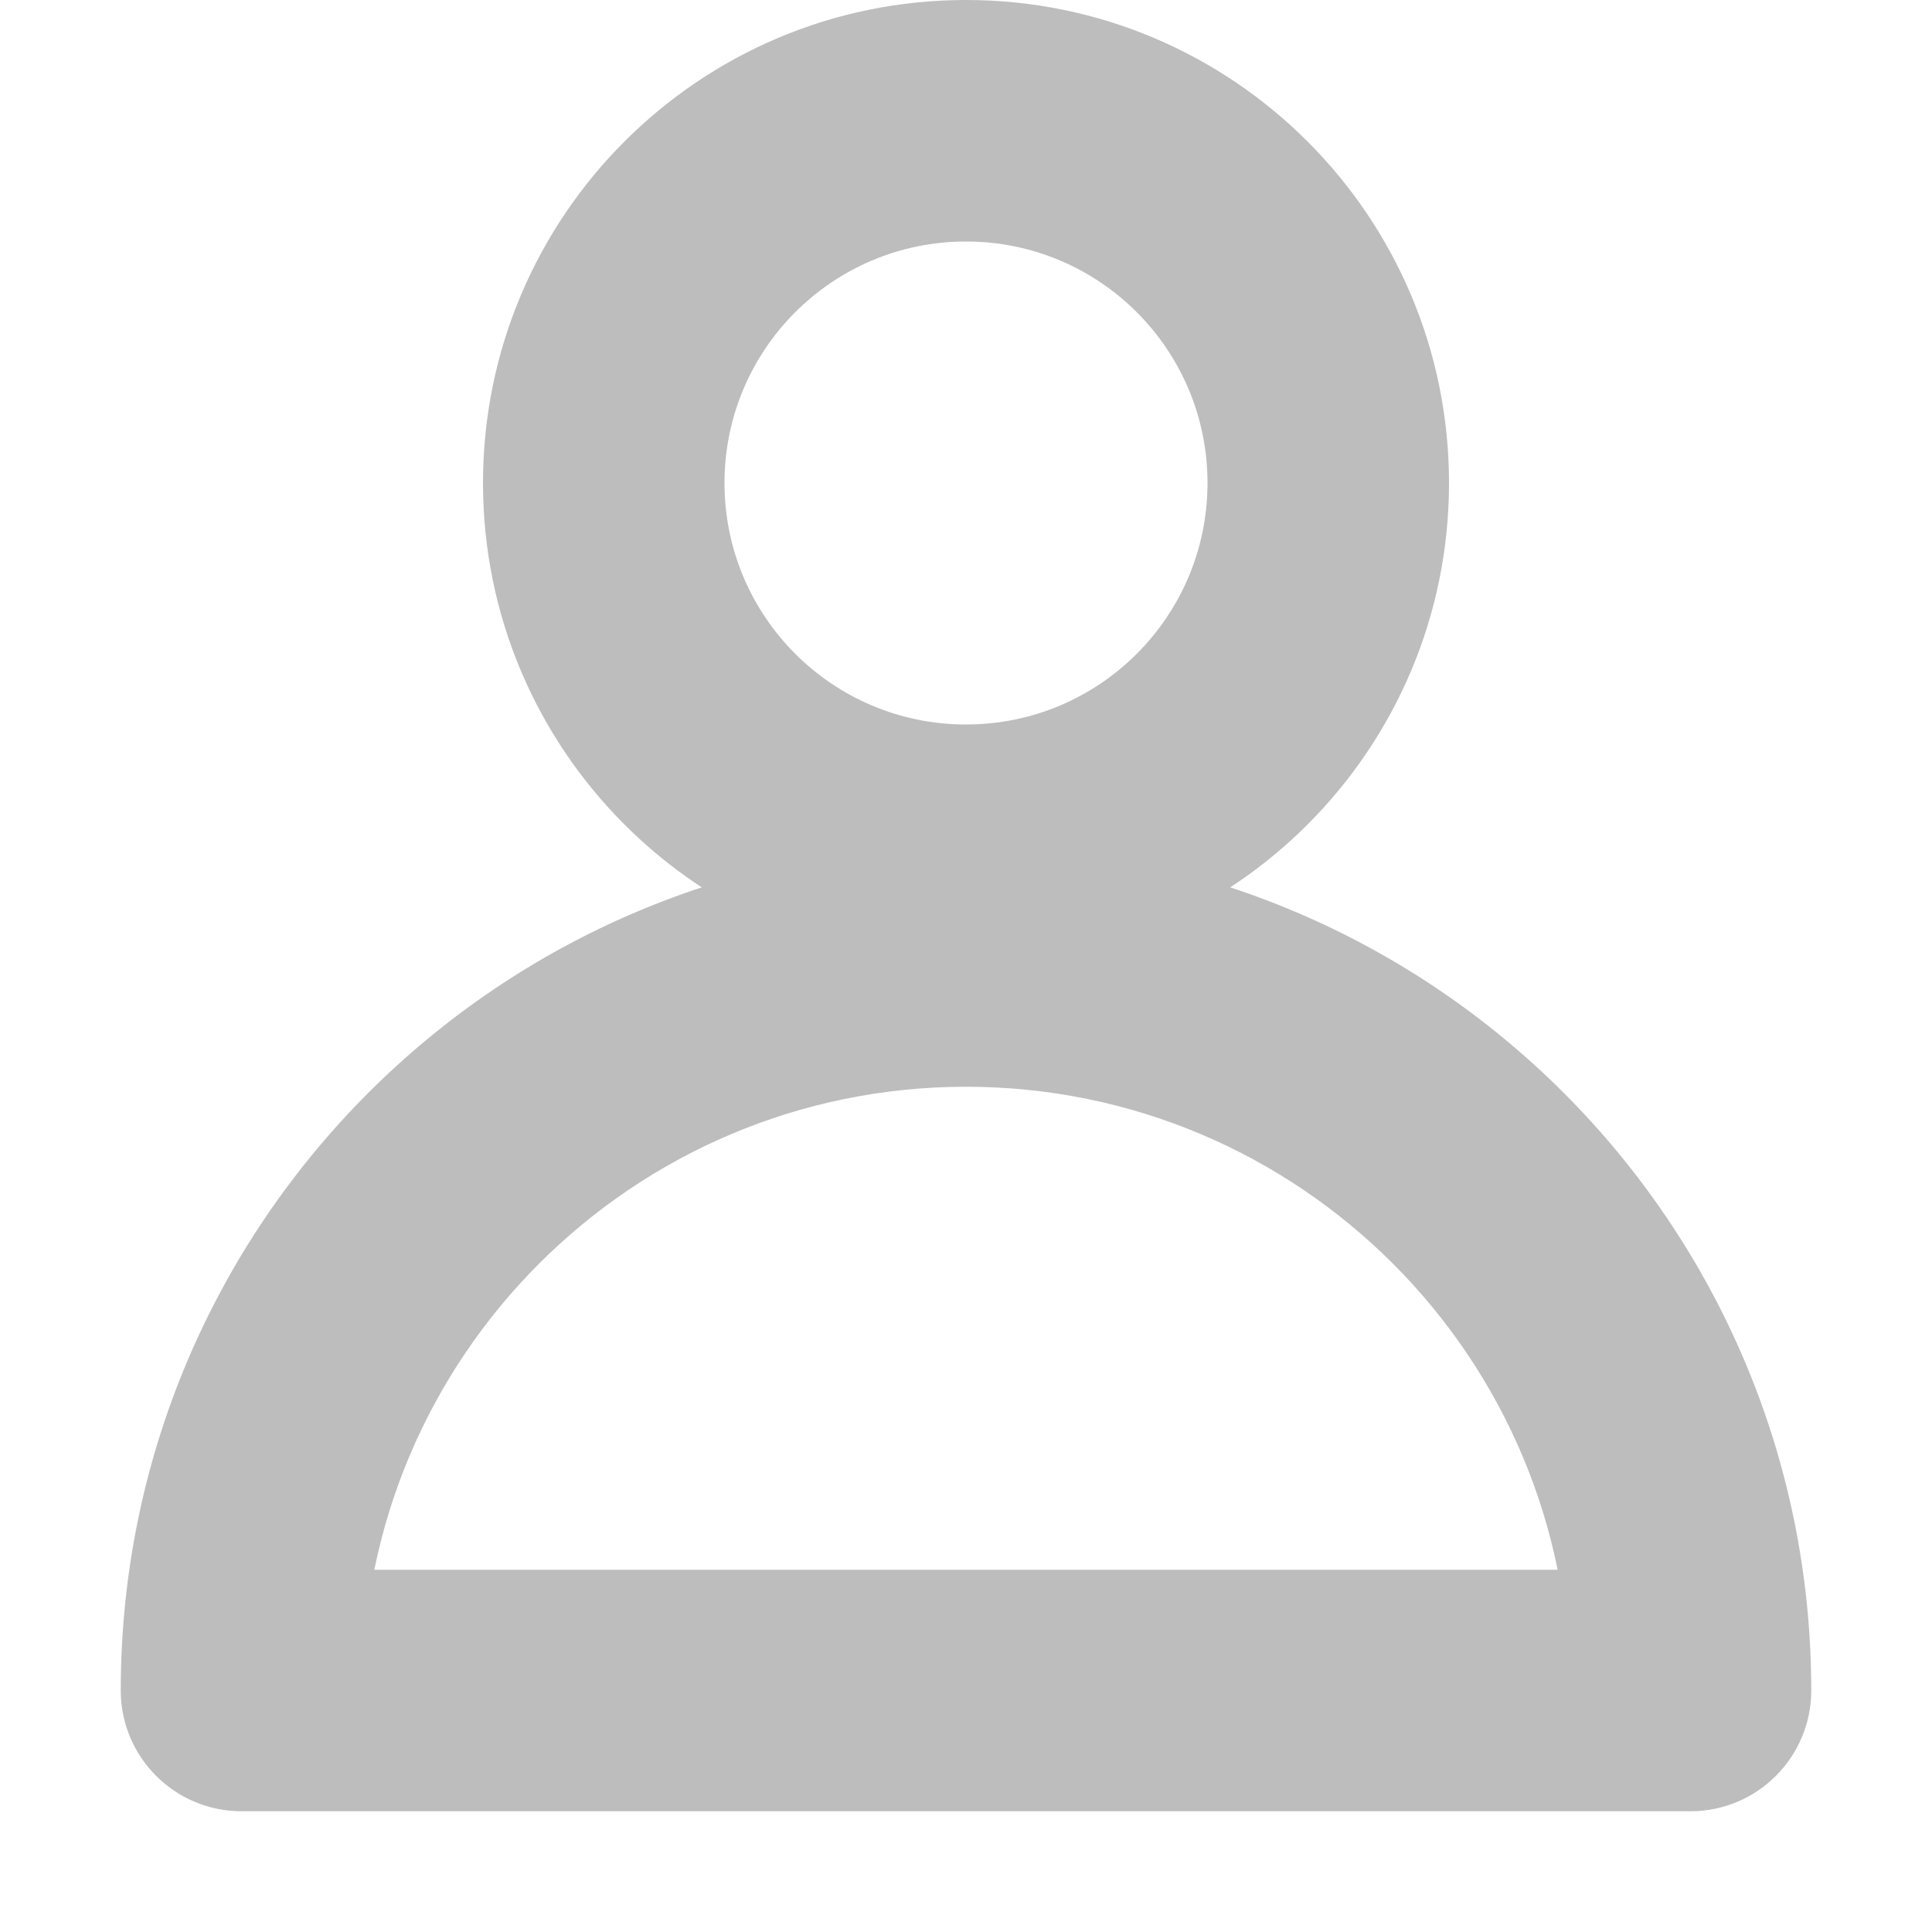
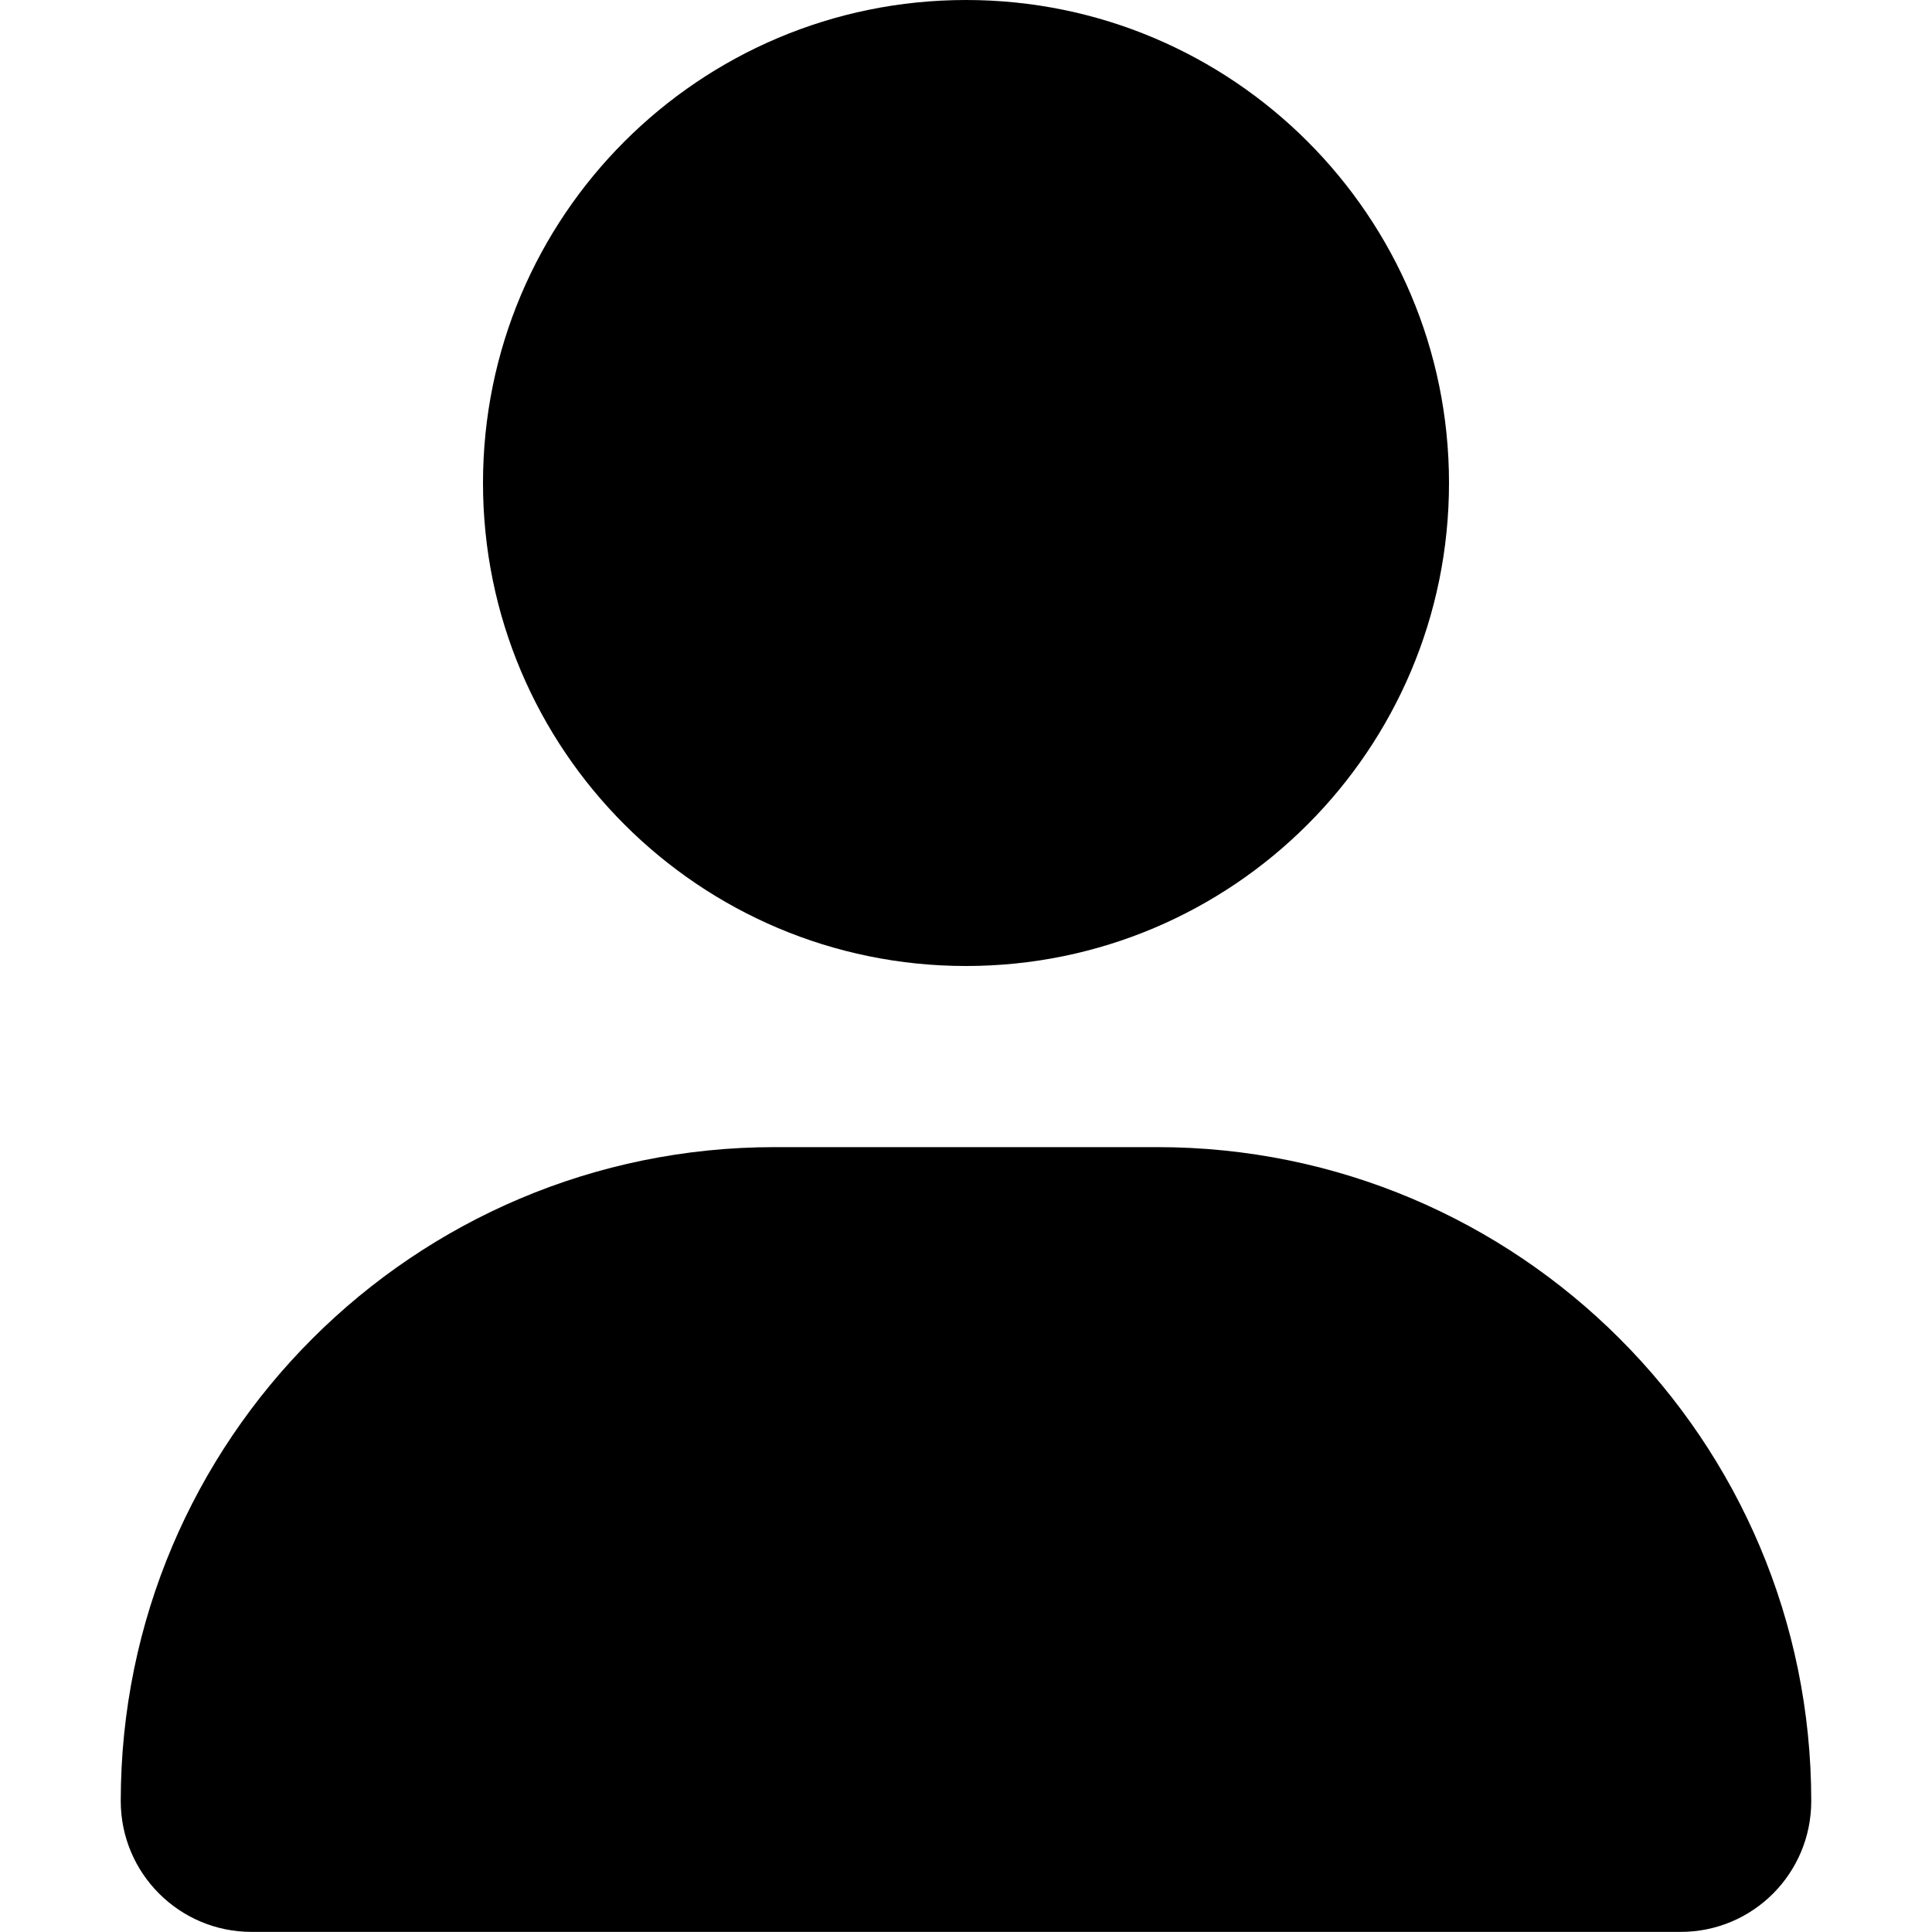
- <svg xmlns="http://www.w3.org/2000/svg" width="20px" height="20px" viewBox="0 0 16 16" version="1.1">
-   <defs />
-   <g id="Page-1" stroke="none" stroke-width="1" fill="none" fill-rule="evenodd">
-     <g id="discussion-profile" fill-rule="nonzero" fill="#BDBDBD">
-       <g id="Ellipse-2" transform="translate(1, 7)">
-         <g id="path0_stroke-link">
-           <path d="M13,7 L13,8 C13.552,8 14,7.552 14,7 L13,7 Z M1,7 L0,7 C0,7.552 0.448,8 1,8 L1,7 Z M2,7 C2,4.239 4.239,2 7,2 L7,0 C3.134,0 0,3.134 0,7 L2,7 Z M7,2 C9.761,2 12,4.239 12,7 L14,7 C14,3.134 10.866,0 7,0 L7,2 Z M1,8 L13,8 L13,6 L1,6 L1,8 Z" id="path0_stroke" />
-         </g>
-       </g>
-       <g id="Ellipse-2" transform="translate(4, 0)">
-         <g id="path1_stroke-link">
-           <path d="M6,4 C6,5.105 5.105,6 4,6 L4,8 C6.209,8 8,6.209 8,4 L6,4 Z M4,6 C2.895,6 2,5.105 2,4 L0,4 C0,6.209 1.791,8 4,8 L4,6 Z M2,4 C2,2.895 2.895,2 4,2 L4,0 C1.791,0 0,1.791 0,4 L2,4 Z M4,2 C5.105,2 6,2.895 6,4 L8,4 C8,1.791 6.209,0 4,0 L4,2 Z" id="path1_stroke" />
-         </g>
-       </g>
-     </g>
-   </g>
+ <svg xmlns="http://www.w3.org/2000/svg" width="20" height="20" aria-hidden="true" focusable="false" data-prefix="fas" data-icon="user" class="svg-inline--fa fa-user" role="img" viewBox="0 0 448 512">
+   <path fill="currentColor" d="M224 256c70.7 0 128-57.31 128-128s-57.3-128-128-128C153.3 0 96 57.31 96 128S153.3 256 224 256zM274.7 304H173.3C77.61 304 0 381.6 0 477.3c0 19.14 15.52 34.67 34.66 34.67h378.7C432.5 512 448 496.5 448 477.3C448 381.6 370.4 304 274.7 304z">
+         </path>
</svg>
